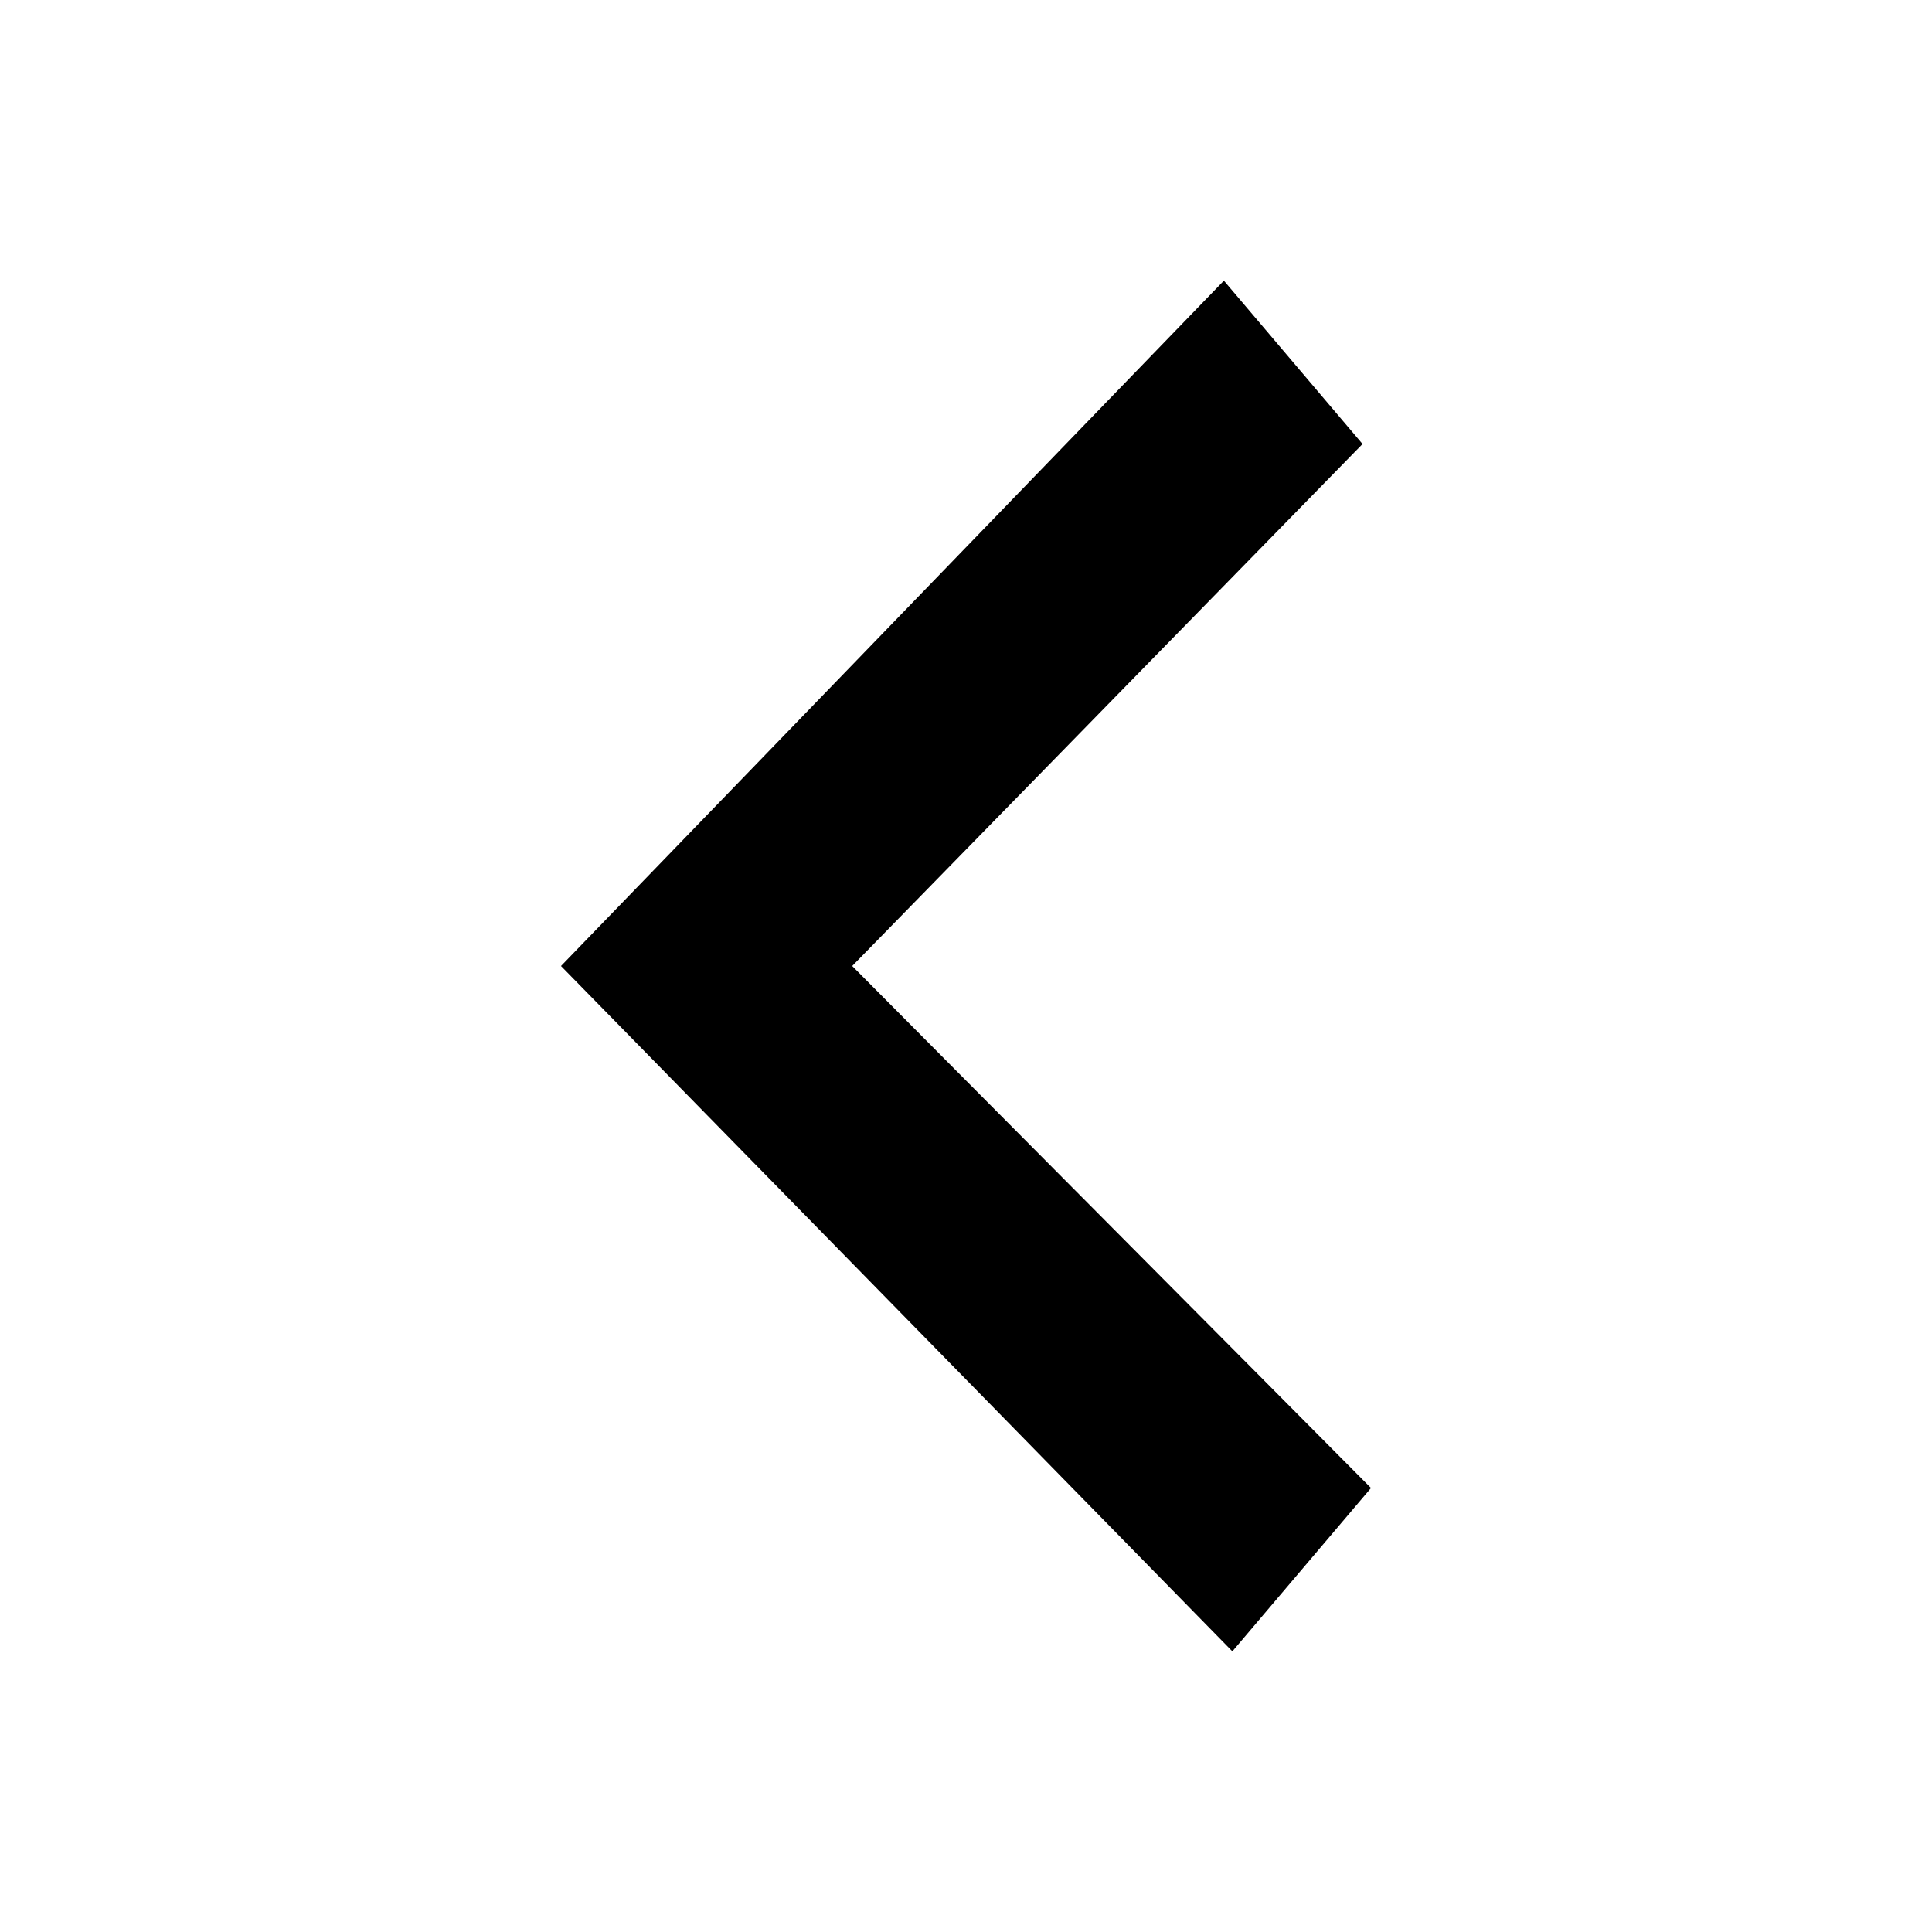
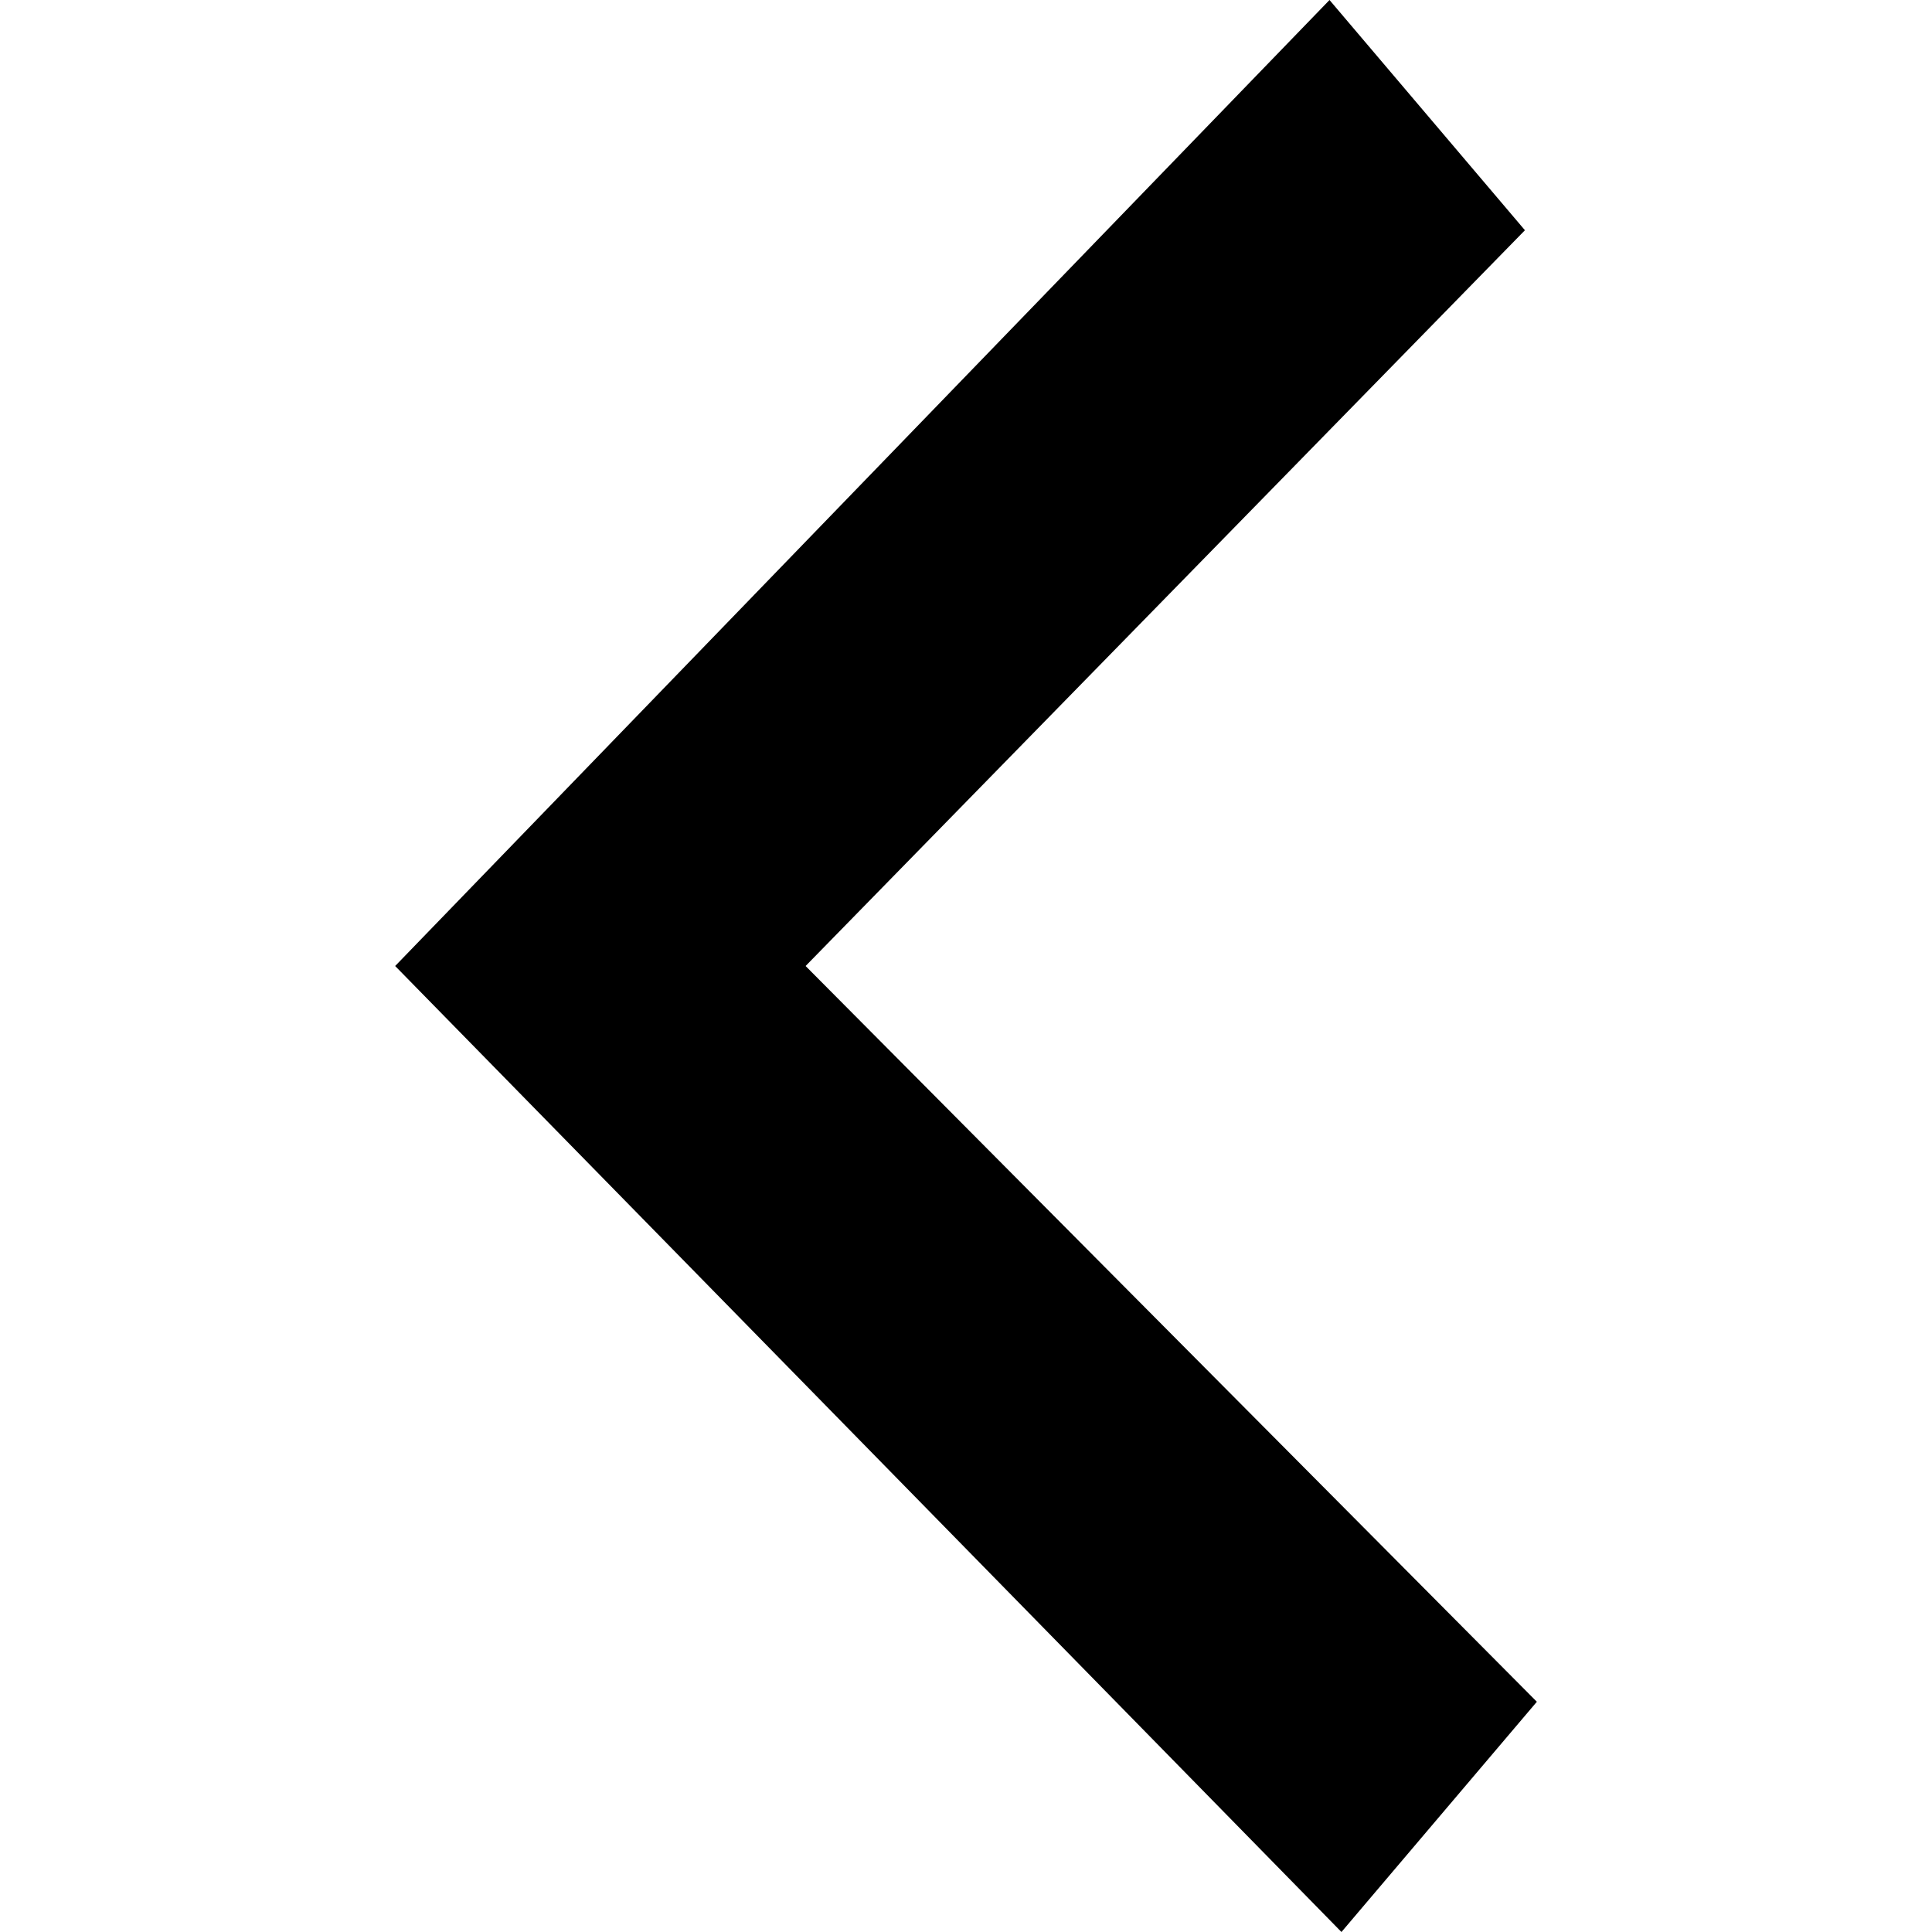
<svg xmlns="http://www.w3.org/2000/svg" version="1.1" x="0px" y="0px" viewBox="0 0 512 512" style="enable-background:new 0 0 512 512;" xml:space="preserve">
  <g id="chevron-left">
-     <path d="M363.328,394.335L225.843,256.002l135.245-138.335l-36.742-43.289L148.672,256.002l177.919,181.622L363.328,394.335z" />
+     <path d="M407.28,450.985L213.493,256.002l190.63-194.985L352.335,0.001L104.72,256.002l250.779,255.999L407.28,450.985z" />
  </g>
+   <g id="Layer_1">
+ </g>
</svg>
